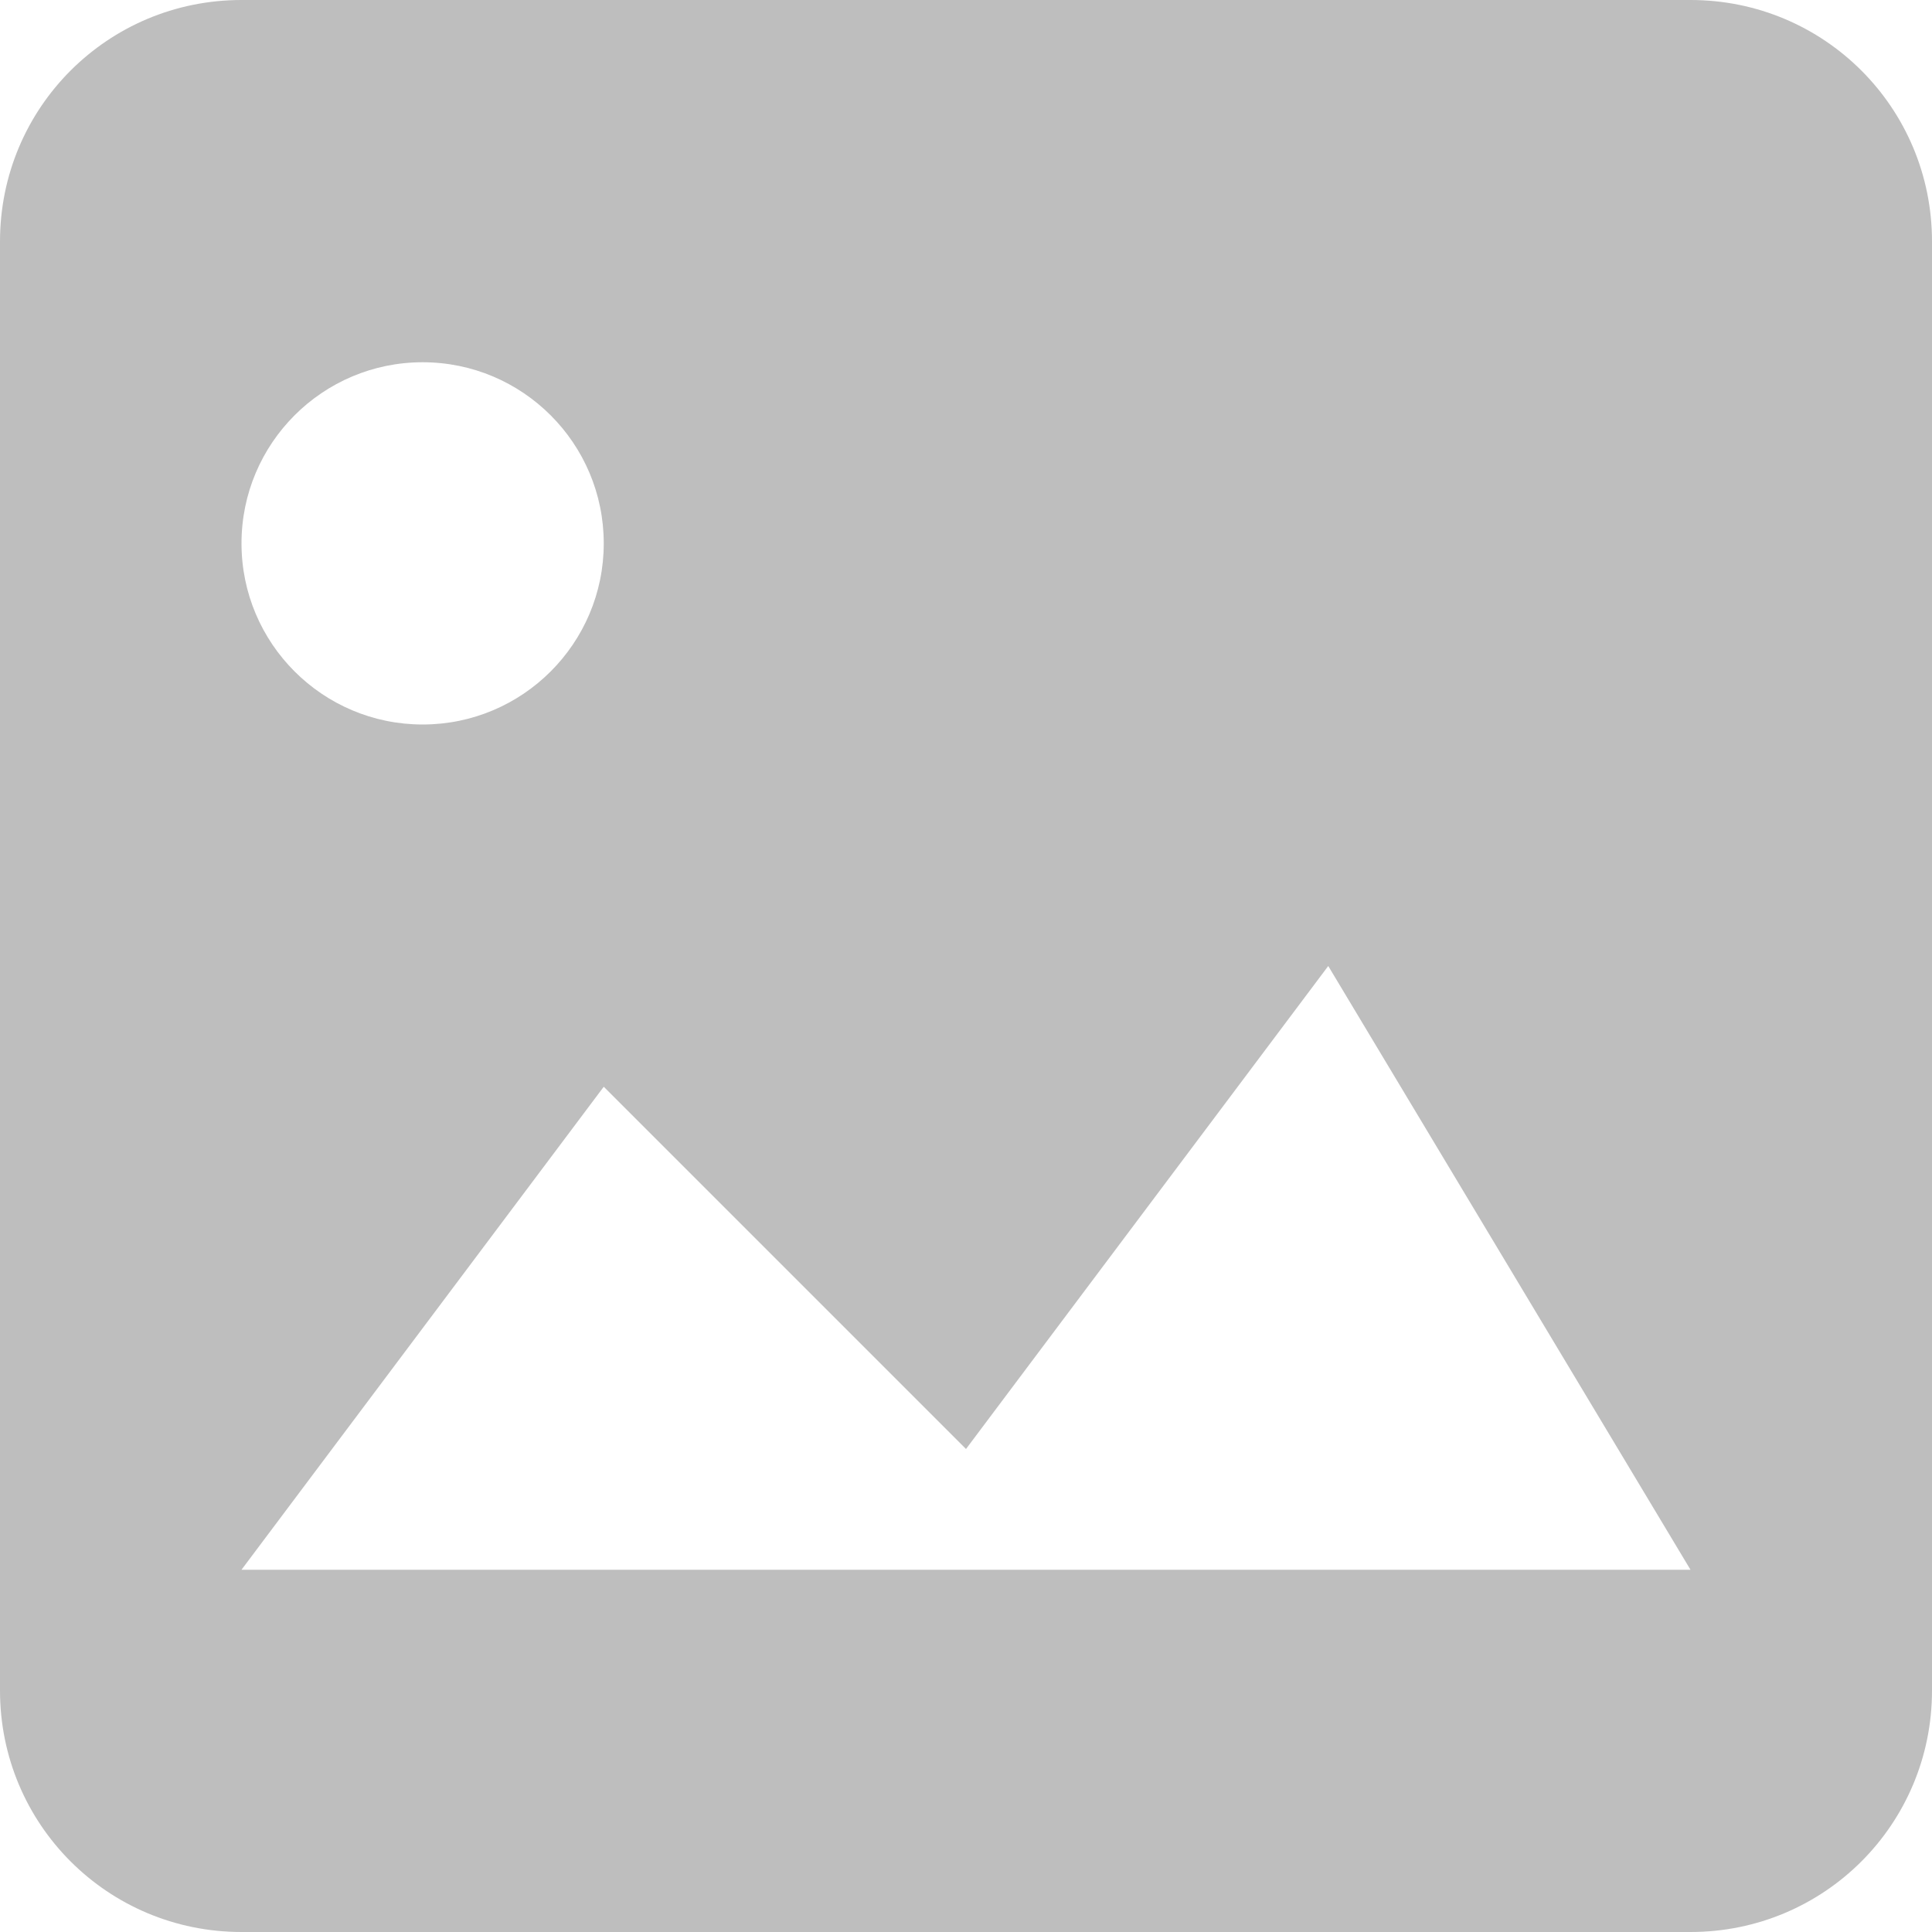
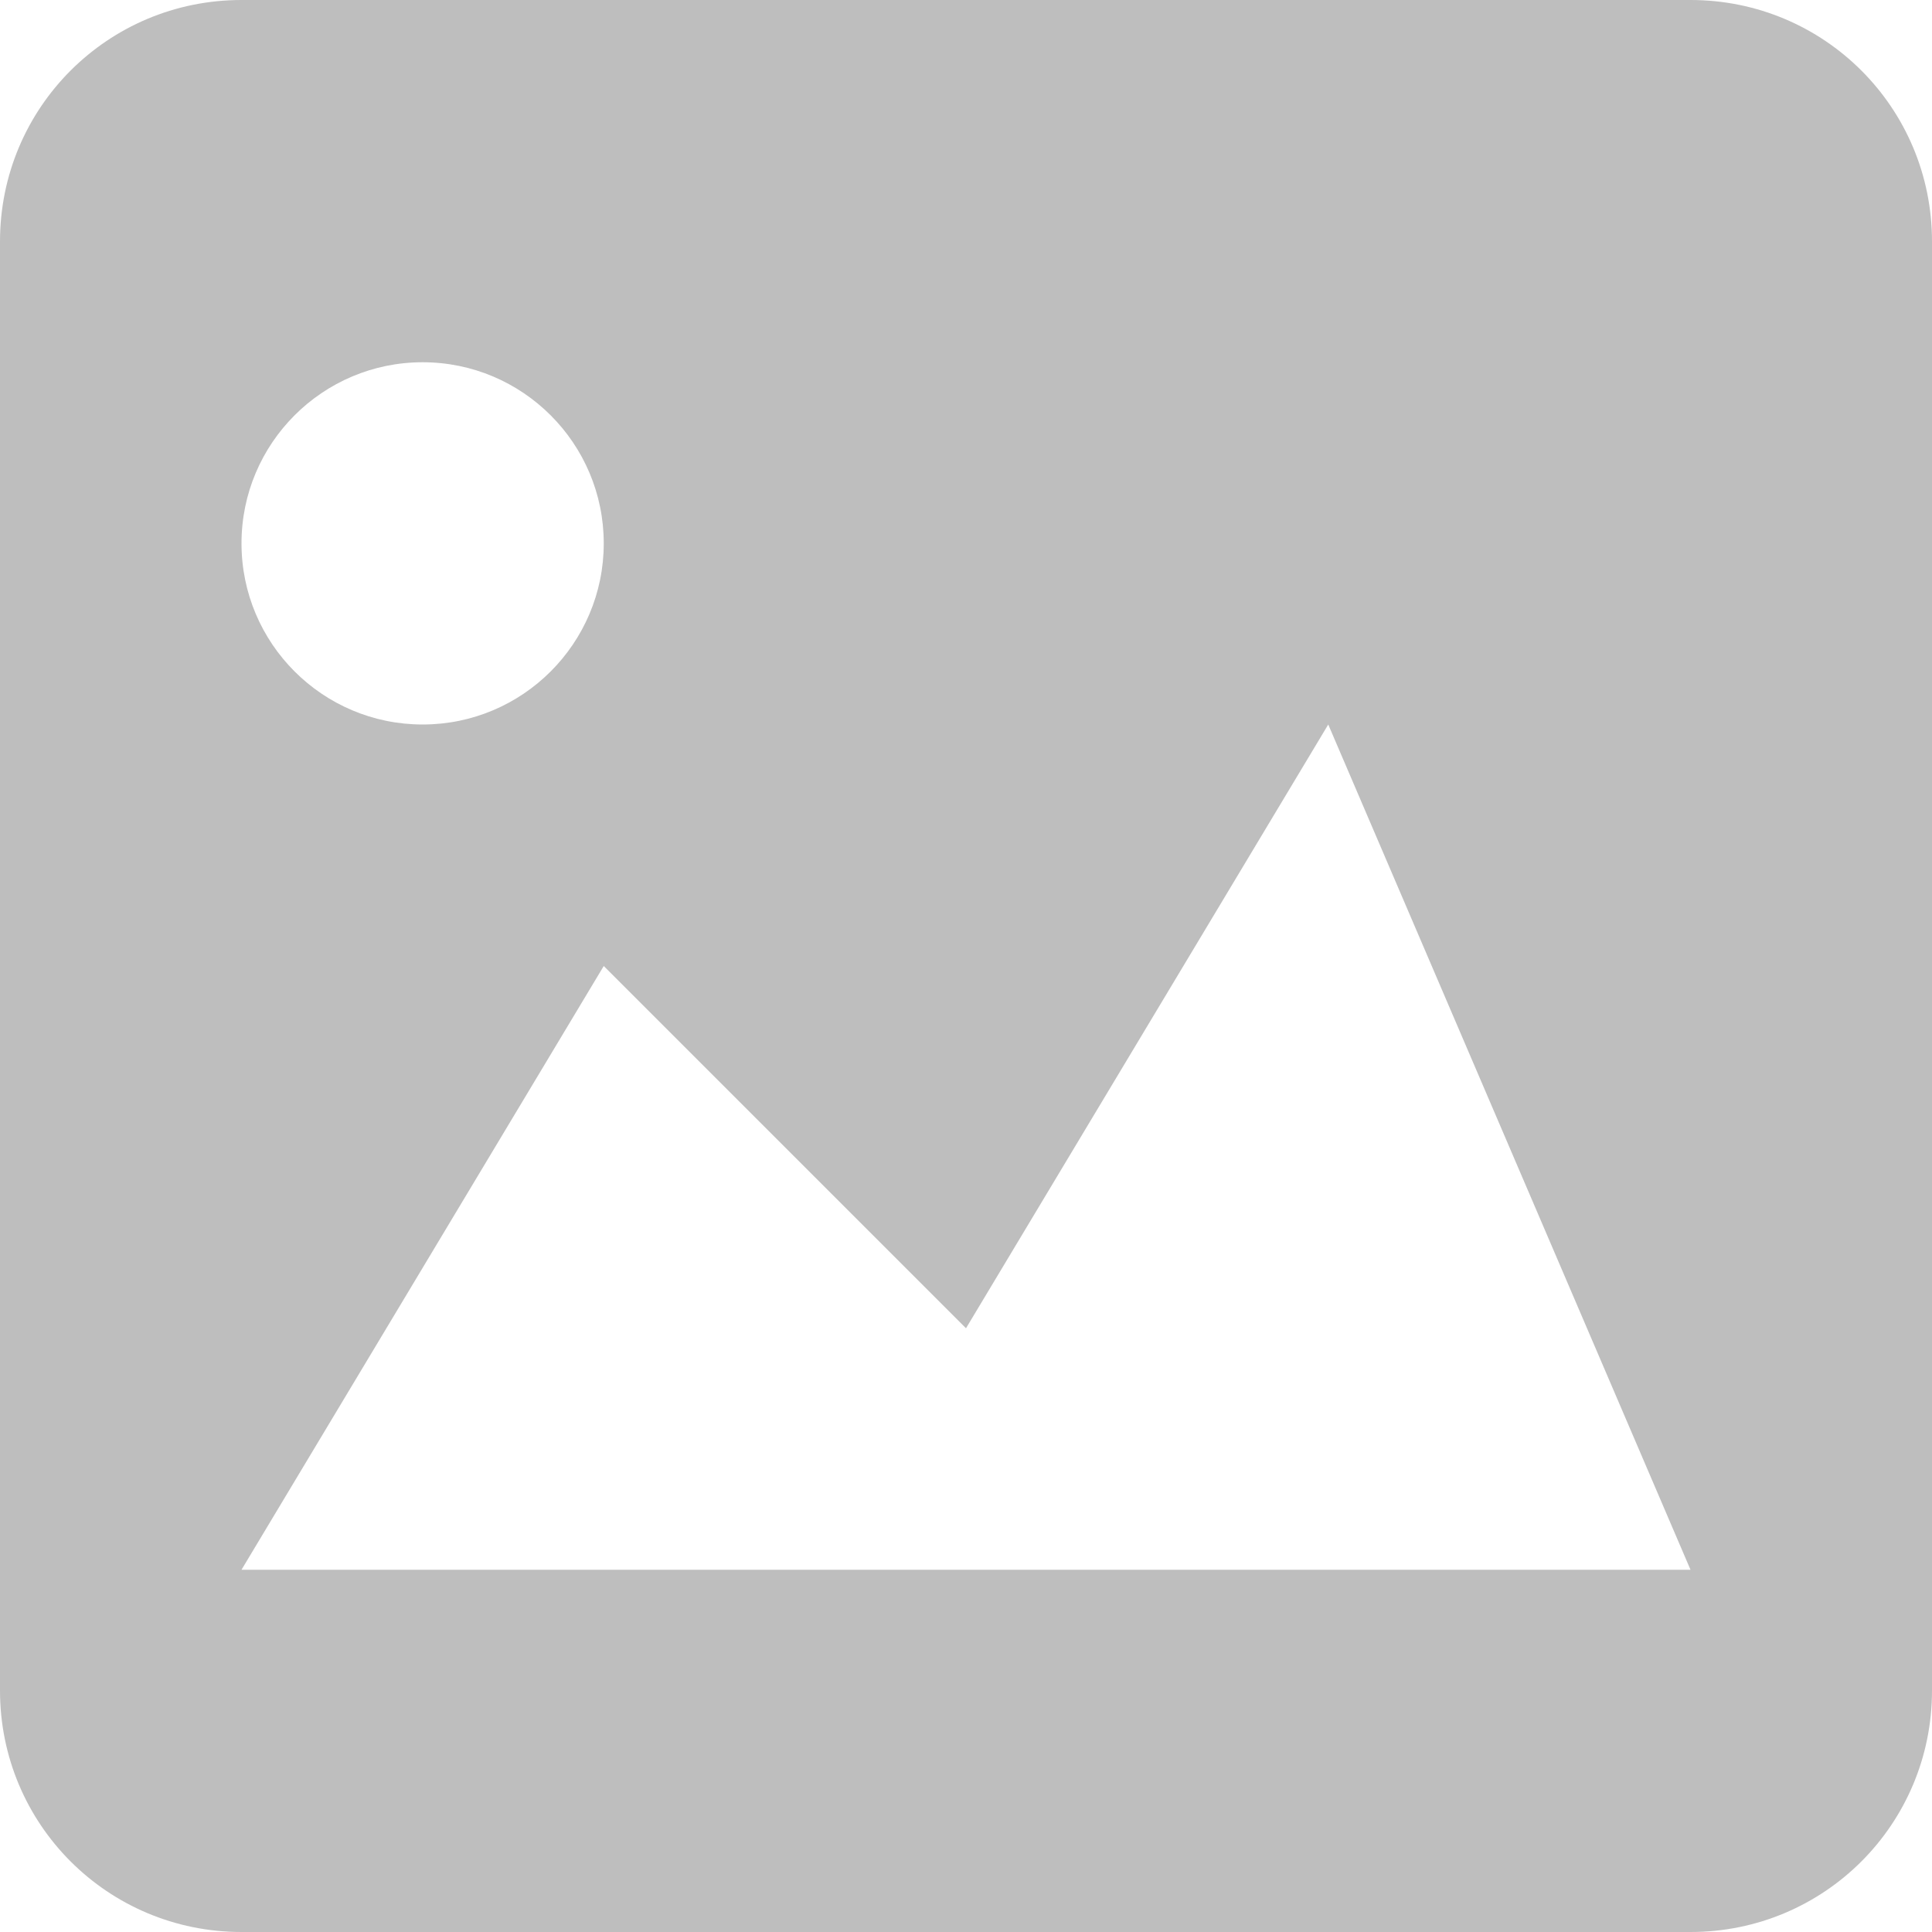
<svg xmlns="http://www.w3.org/2000/svg" enable-background="new 0 0 32 32" height="16" id="Layer_1" version="1.1" viewBox="0 0 16 16" width="16" xml:space="preserve">
  <defs id="defs24" />
-   <path style="fill:#bebebe;fill-opacity:1" d="M 2 0 C 0.892 0 0 0.892 0 2 L 0 14 C 0 15.108 0.892 16 2 16 L 14 16 C 15.108 16 16 15.108 16 14 L 16 2 C 16 0.892 15.108 0 14 0 L 2 0 z M 3.5 3 C 4.328 3 5 3.672 5 4.5 C 5 5.328 4.328 6 3.5 6 C 2.672 6 2 5.328 2 4.5 C 2 3.672 2.672 3 3.5 3 z M 11 8 L 14 13 L 2 13 L 5 9 L 8 12 L 11 8 z " id="rect3004" />
+   <path style="fill:#bebebe;fill-opacity:1" d="M 2,0 C 0.892,0 0,0.892 0,2 l 0,12 c 0,1.108 0.892,2 2,2 l 12,0 c 1.108,0 2,-0.892 2,-2 L 16,2 C 16,0.892 15.108,0 14,0 z M 3.5,3 C 4.328,3 5,3.672 5,4.5 5,5.328 4.328,6 3.5,6 2.672,6 2,5.328 2,4.5 2,3.672 2.672,3 3.5,3 z m 7.5,3 3,7 -12,0 3,-5 3,3 z" id="rect3004" />
</svg>
